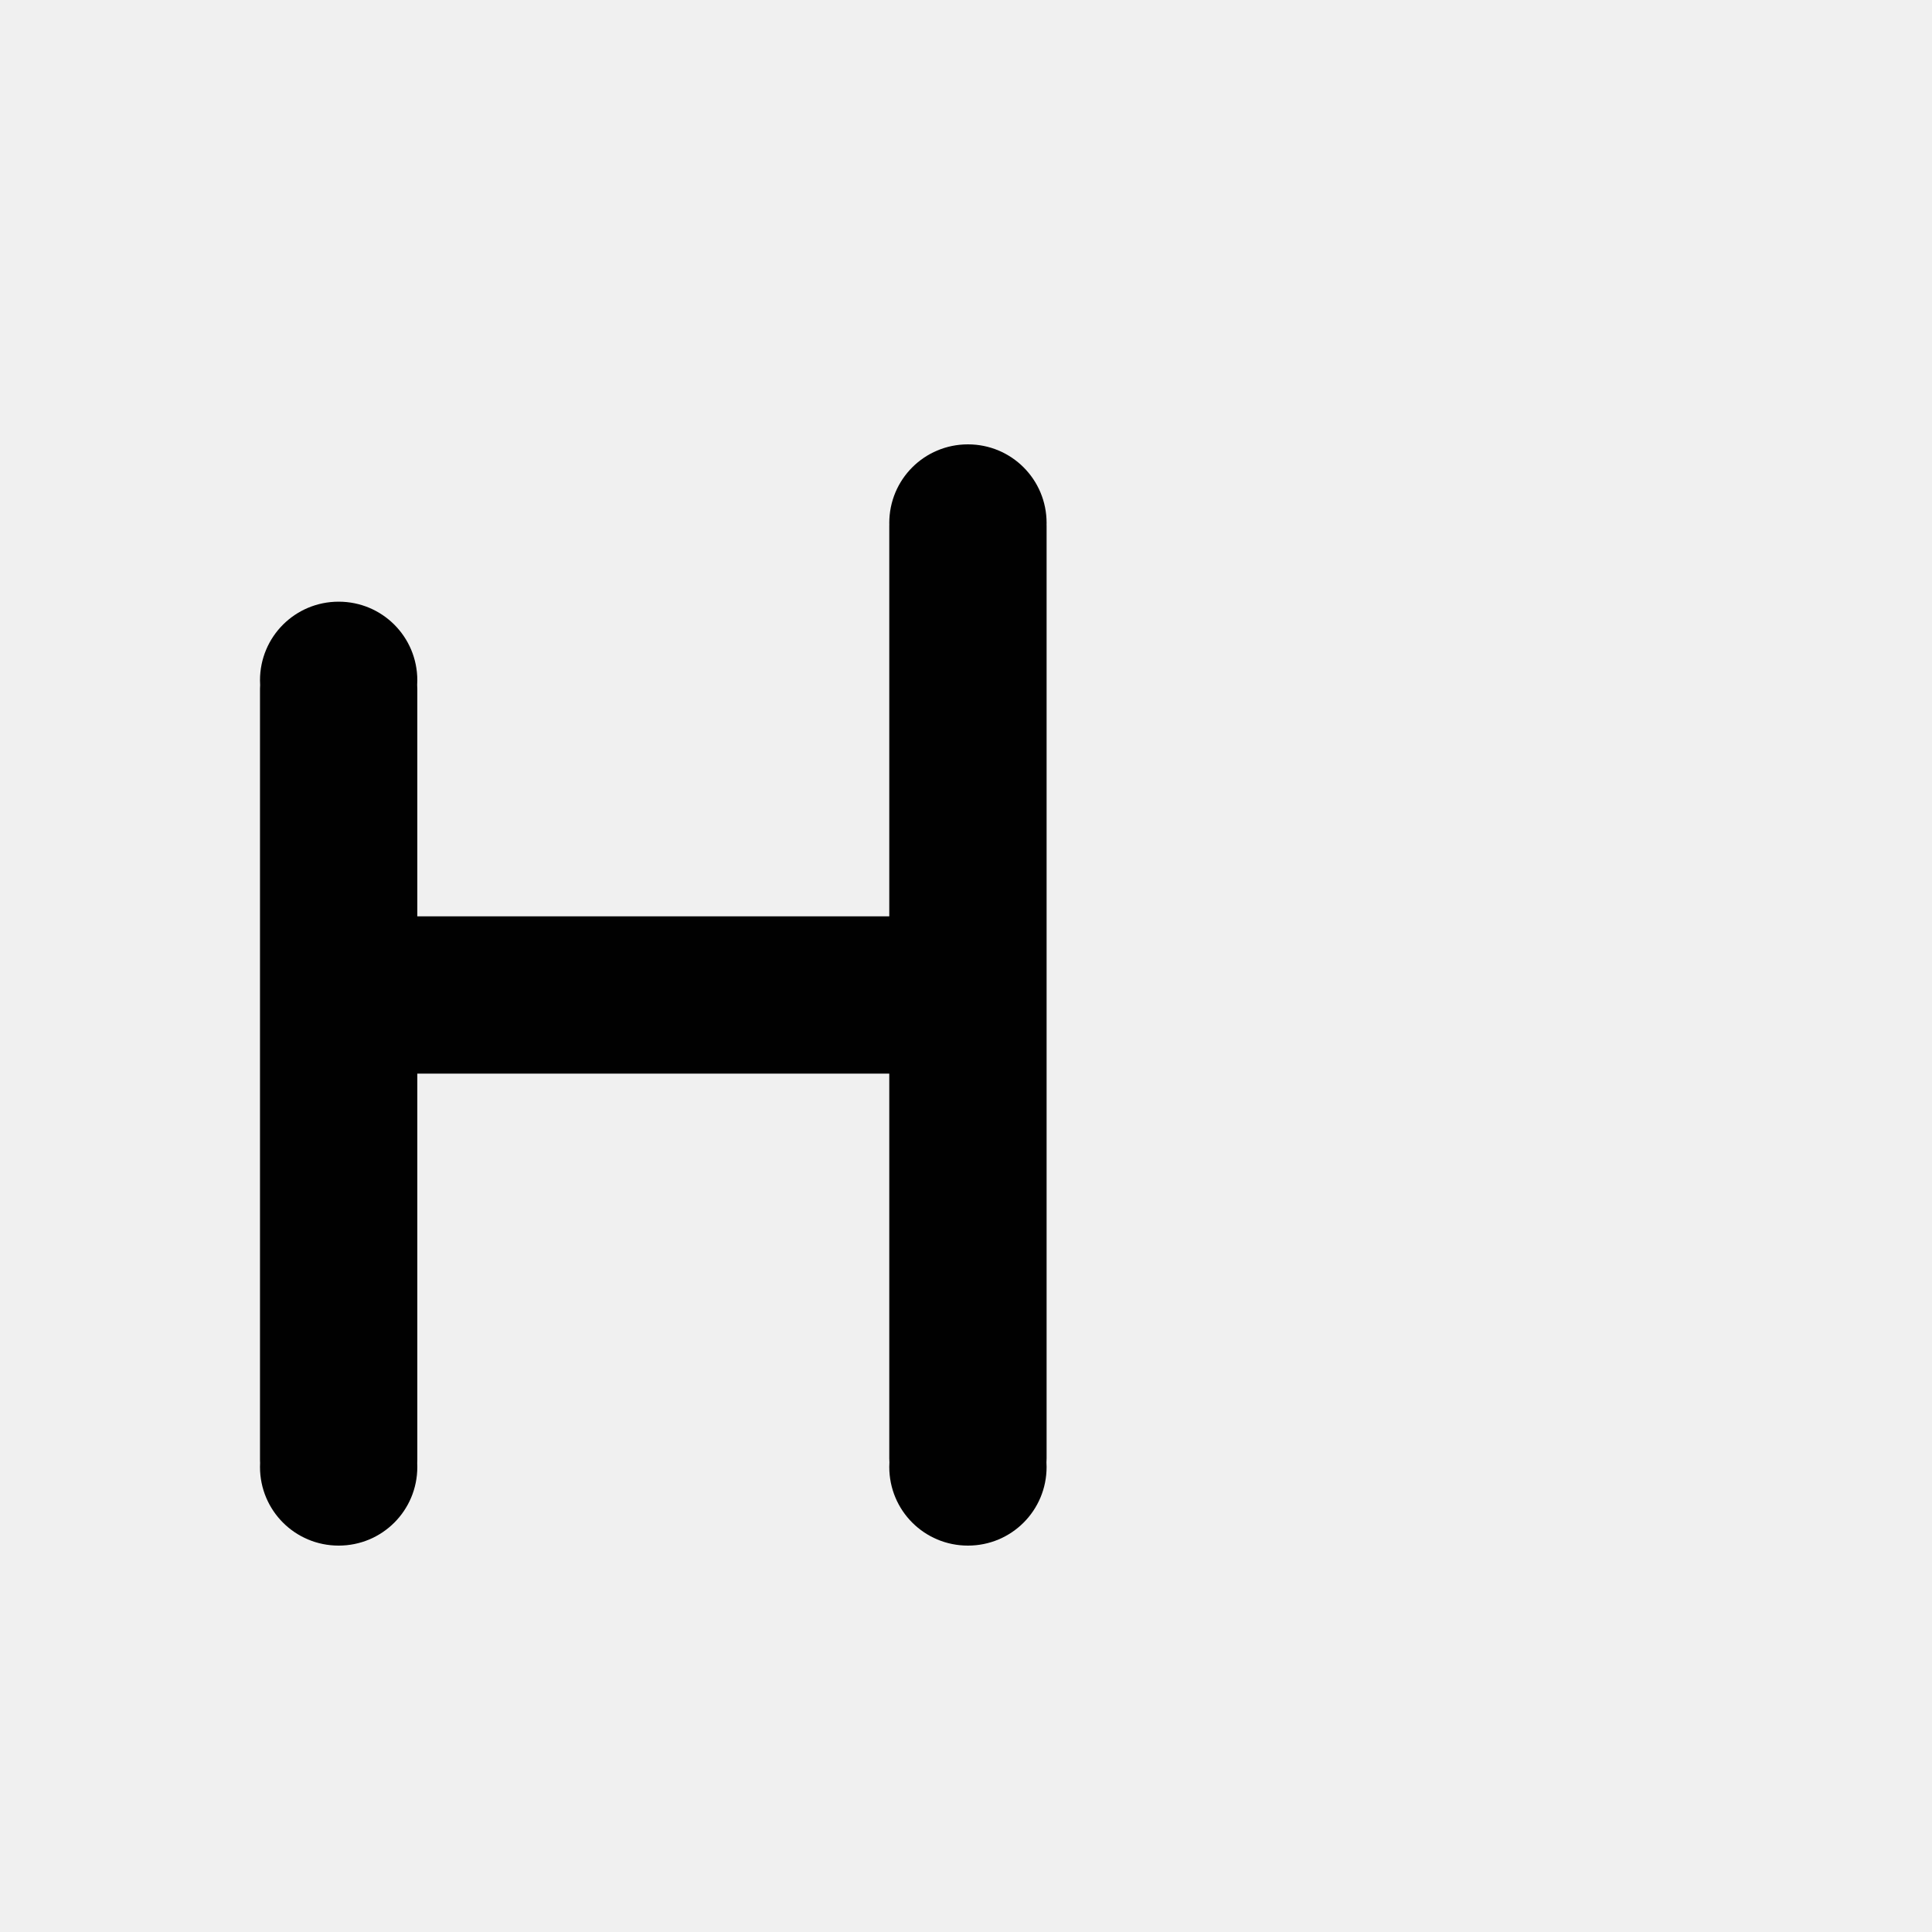
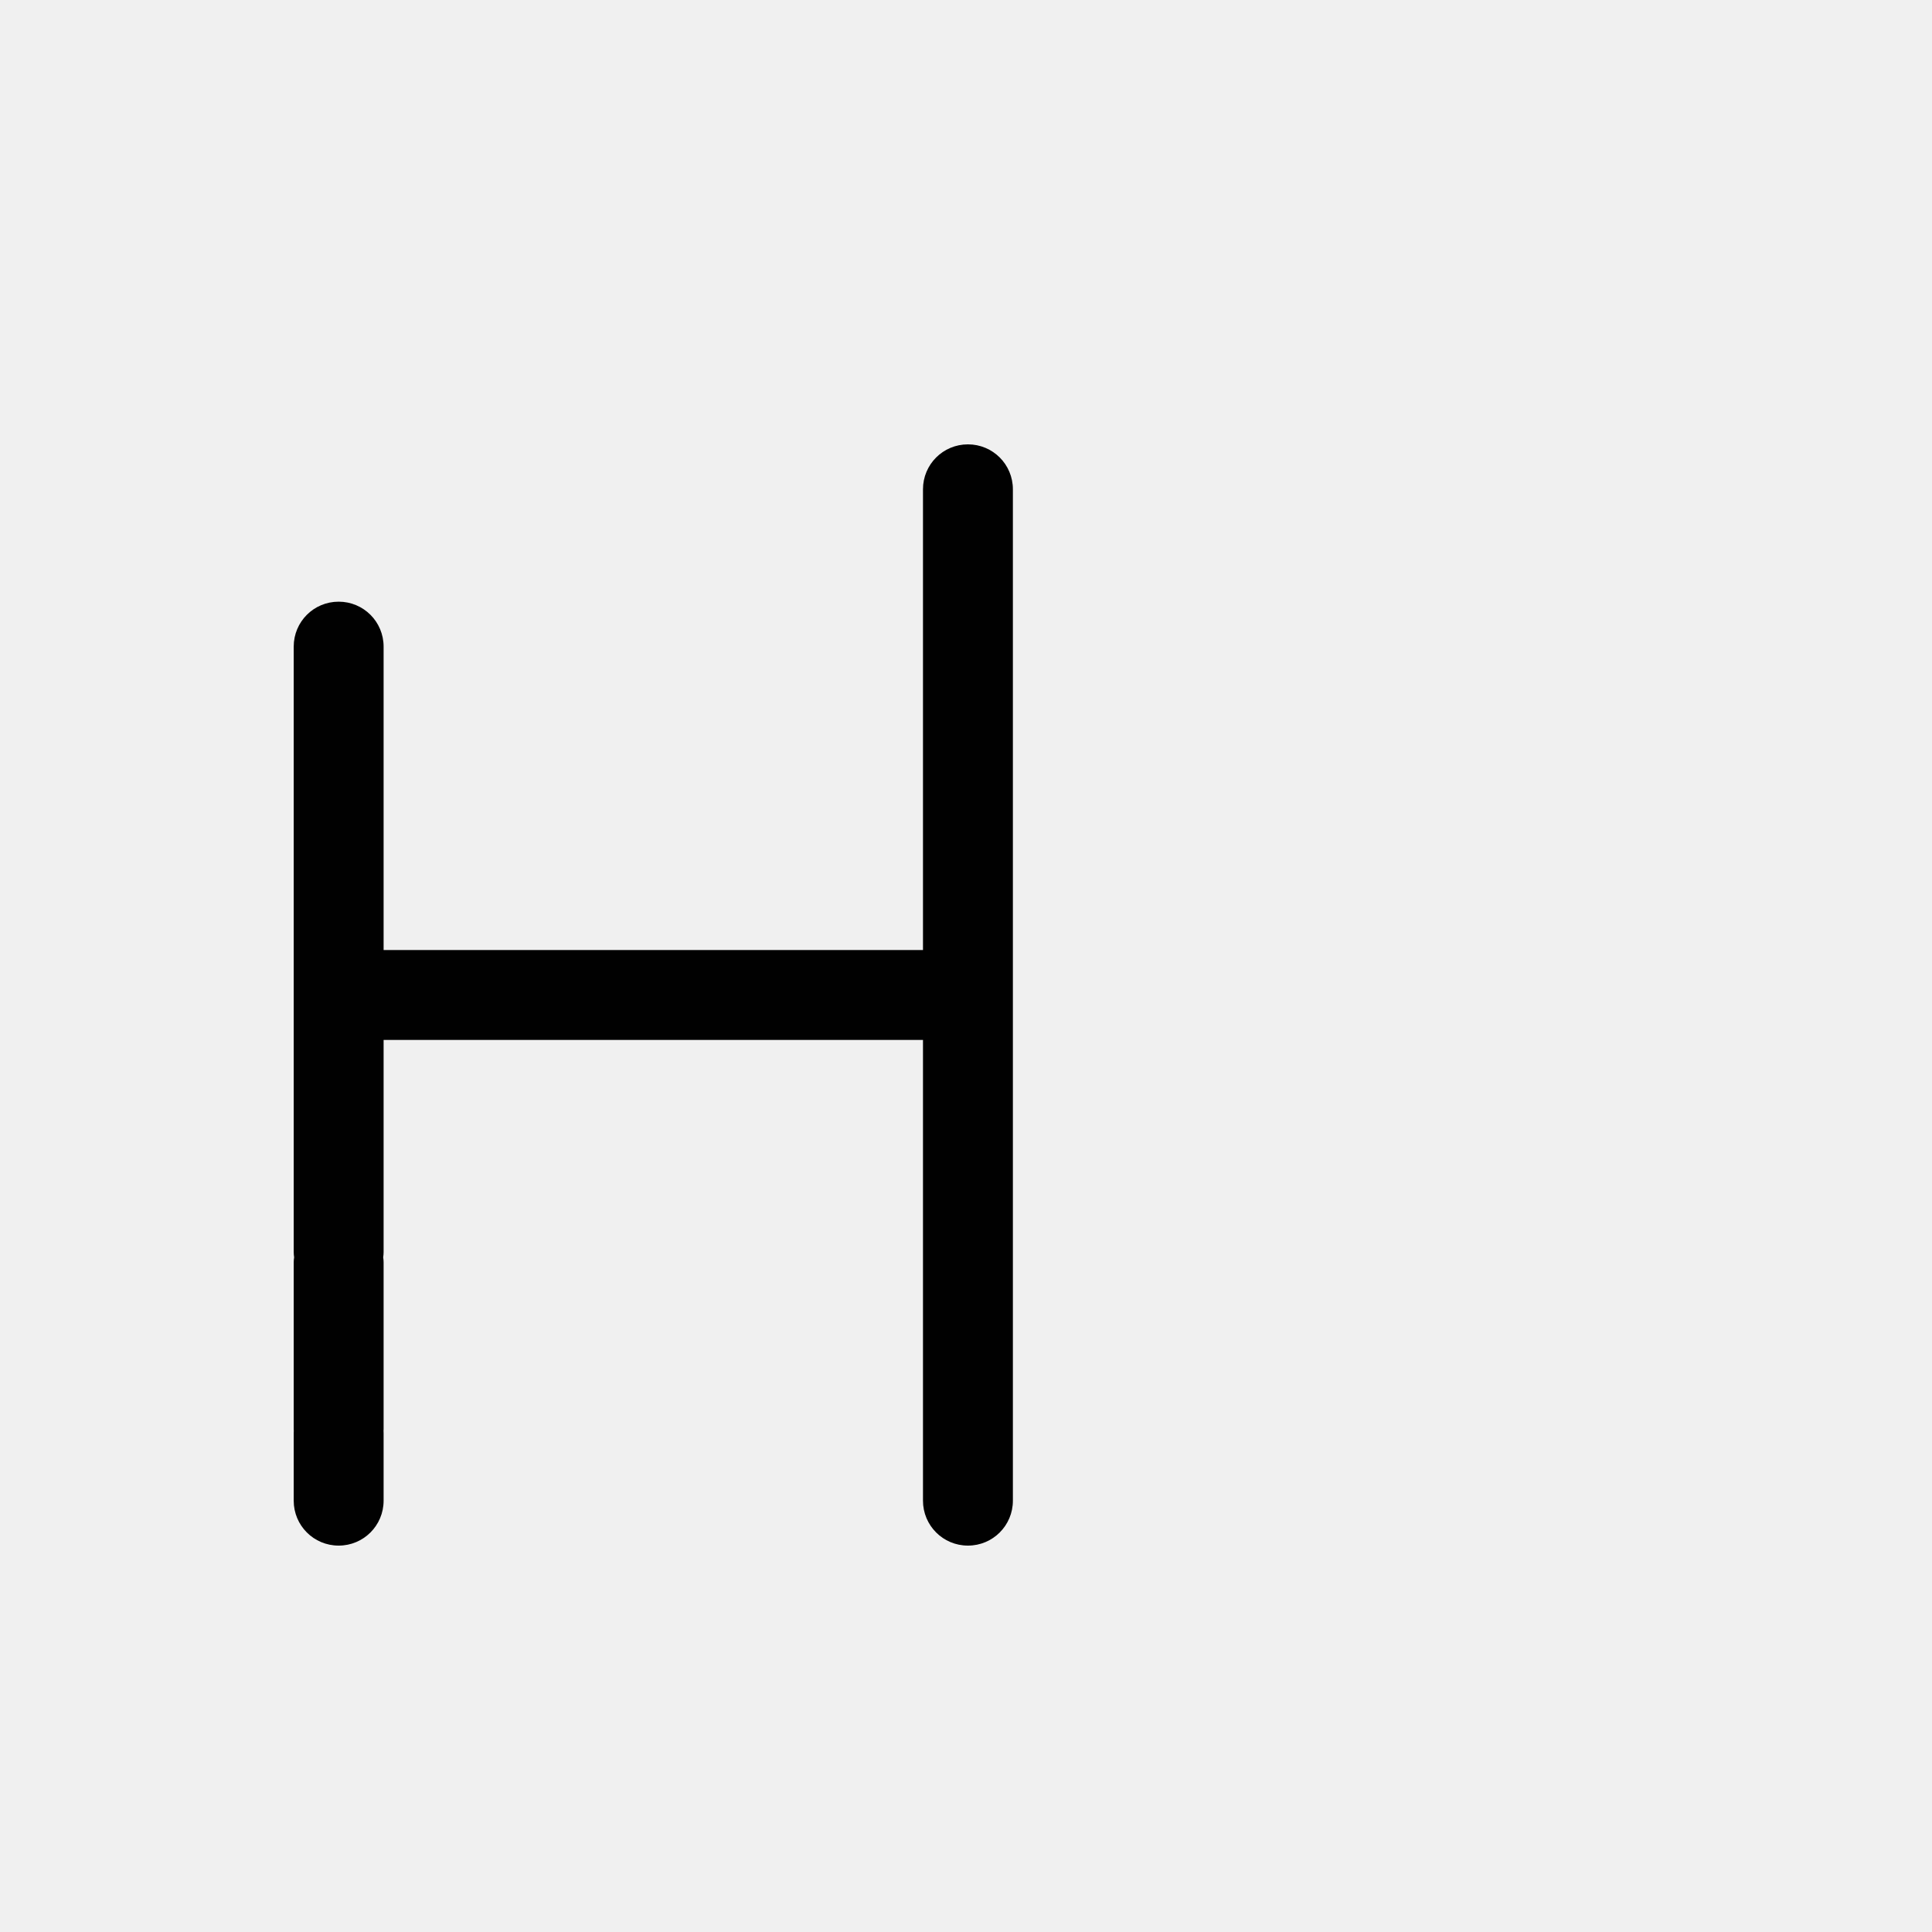
<svg xmlns="http://www.w3.org/2000/svg" width="1000" height="1000" viewBox="0 0 264.583 264.583" version="1.1" id="svg8">
  <defs id="defs2" />
  <g id="layer1" transform="translate(0,-32.41665)">
-     <path style="fill:#010101;fill-opacity:1;fill-rule:nonzero;stroke:#ffffff;stroke-width:0;stroke-miterlimit:4;stroke-dasharray:none;stroke-opacity:1;paint-order:normal" d="M 501.002 230 C 478.446 230 460.287 248.159 460.287 270.715 C 460.287 270.959 460.3 271.199 460.305 271.441 C 460.299 271.682 460.287 271.922 460.287 272.164 L 460.287 432.121 L 460.287 463.174 L 460.287 474.285 L 367.746 474.285 L 316.623 474.285 L 216.002 474.285 L 216.002 356.596 C 216.002 355.914 215.97 355.242 215.924 354.572 C 215.971 353.768 216.002 352.959 216.002 352.143 C 216.002 329.587 197.843 311.428 175.287 311.428 C 152.731 311.428 134.572 329.587 134.572 352.143 C 134.572 352.958 134.604 353.767 134.65 354.57 C 134.604 355.24 134.572 355.914 134.572 356.596 L 134.572 510.547 L 134.572 544.602 L 134.572 666.059 L 134.572 755.566 C 134.572 756.127 134.592 756.684 134.623 757.236 C 134.59 757.915 134.572 758.598 134.572 759.285 C 134.572 781.841 152.731 800 175.287 800 C 197.843 800 216.002 781.841 216.002 759.285 C 216.002 758.598 215.984 757.915 215.951 757.236 C 215.982 756.684 216.002 756.127 216.002 755.566 L 216.002 600.146 L 216.002 555.715 L 316.623 555.715 L 367.746 555.715 L 460.287 555.715 L 460.287 573.613 L 460.287 626.031 L 460.287 754.914 C 460.287 755.582 460.317 756.242 460.361 756.898 C 460.316 757.689 460.287 758.483 460.287 759.285 C 460.287 781.841 478.446 800 501.002 800 C 523.558 800 541.715 781.841 541.715 759.285 C 541.715 758.483 541.686 757.689 541.641 756.898 C 541.685 756.242 541.715 755.582 541.715 754.914 L 541.715 600.801 L 541.715 566.826 L 541.715 456.387 L 541.715 403.969 L 541.715 272.164 C 541.715 271.915 541.703 271.669 541.697 271.422 C 541.701 271.186 541.715 270.952 541.715 270.715 C 541.715 248.159 523.558 230 501.002 230 z " transform="matrix(0.2645833,0,0,0.2645833,0,32.41665)" id="rect850" />
+     <path style="fill:#010101;fill-opacity:1;fill-rule:nonzero;stroke:#ffffff;stroke-width:0;stroke-miterlimit:4;stroke-dasharray:none;stroke-opacity:1;paint-order:normal" d="M 501.002 230 C 488.112 230 477.734 240.376 477.734 253.266 L 477.734 288.162 L 477.734 418.469 L 477.734 487.125 L 477.734 491.734 L 372.51 491.734 L 339.568 491.734 L 198.553 491.734 L 198.553 448.674 L 198.553 367.332 L 198.553 334.695 C 198.553 321.806 188.177 311.428 175.287 311.428 C 162.398 311.428 152.021 321.806 152.021 334.695 L 152.021 369.592 L 152.021 457.385 L 152.021 581.326 L 152.021 648.064 C 152.021 649.001 152.109 649.916 152.236 650.816 C 152.107 651.645 152.021 652.489 152.021 653.355 L 152.021 739.734 C 152.021 739.998 152.048 740.255 152.061 740.516 C 152.036 740.953 152.021 741.394 152.021 741.838 L 152.021 776.734 C 152.021 789.624 162.398 800 175.287 800 C 188.177 800 198.553 789.624 198.553 776.734 L 198.553 741.838 C 198.553 741.394 198.538 740.953 198.514 740.516 C 198.526 740.255 198.553 739.998 198.553 739.734 L 198.553 653.355 C 198.553 652.489 198.468 651.645 198.338 650.816 C 198.465 649.916 198.553 649.001 198.553 648.064 L 198.553 544.793 L 198.553 538.266 L 339.568 538.266 L 372.51 538.266 L 477.734 538.266 L 477.734 544.602 L 477.734 661.285 L 477.734 745.285 L 477.734 776.734 C 477.734 789.624 488.112 800 501.002 800 C 513.891 800 524.268 789.624 524.268 776.734 L 524.268 741.838 L 524.268 610.43 L 524.268 531.572 L 524.268 485.396 L 524.268 380.018 L 524.268 285.816 L 524.268 253.266 C 524.268 240.376 513.891 230 501.002 230 z " transform="matrix(0.2645833,0,0,0.2645833,0,32.41665)" id="rect850" />
  </g>
</svg>
